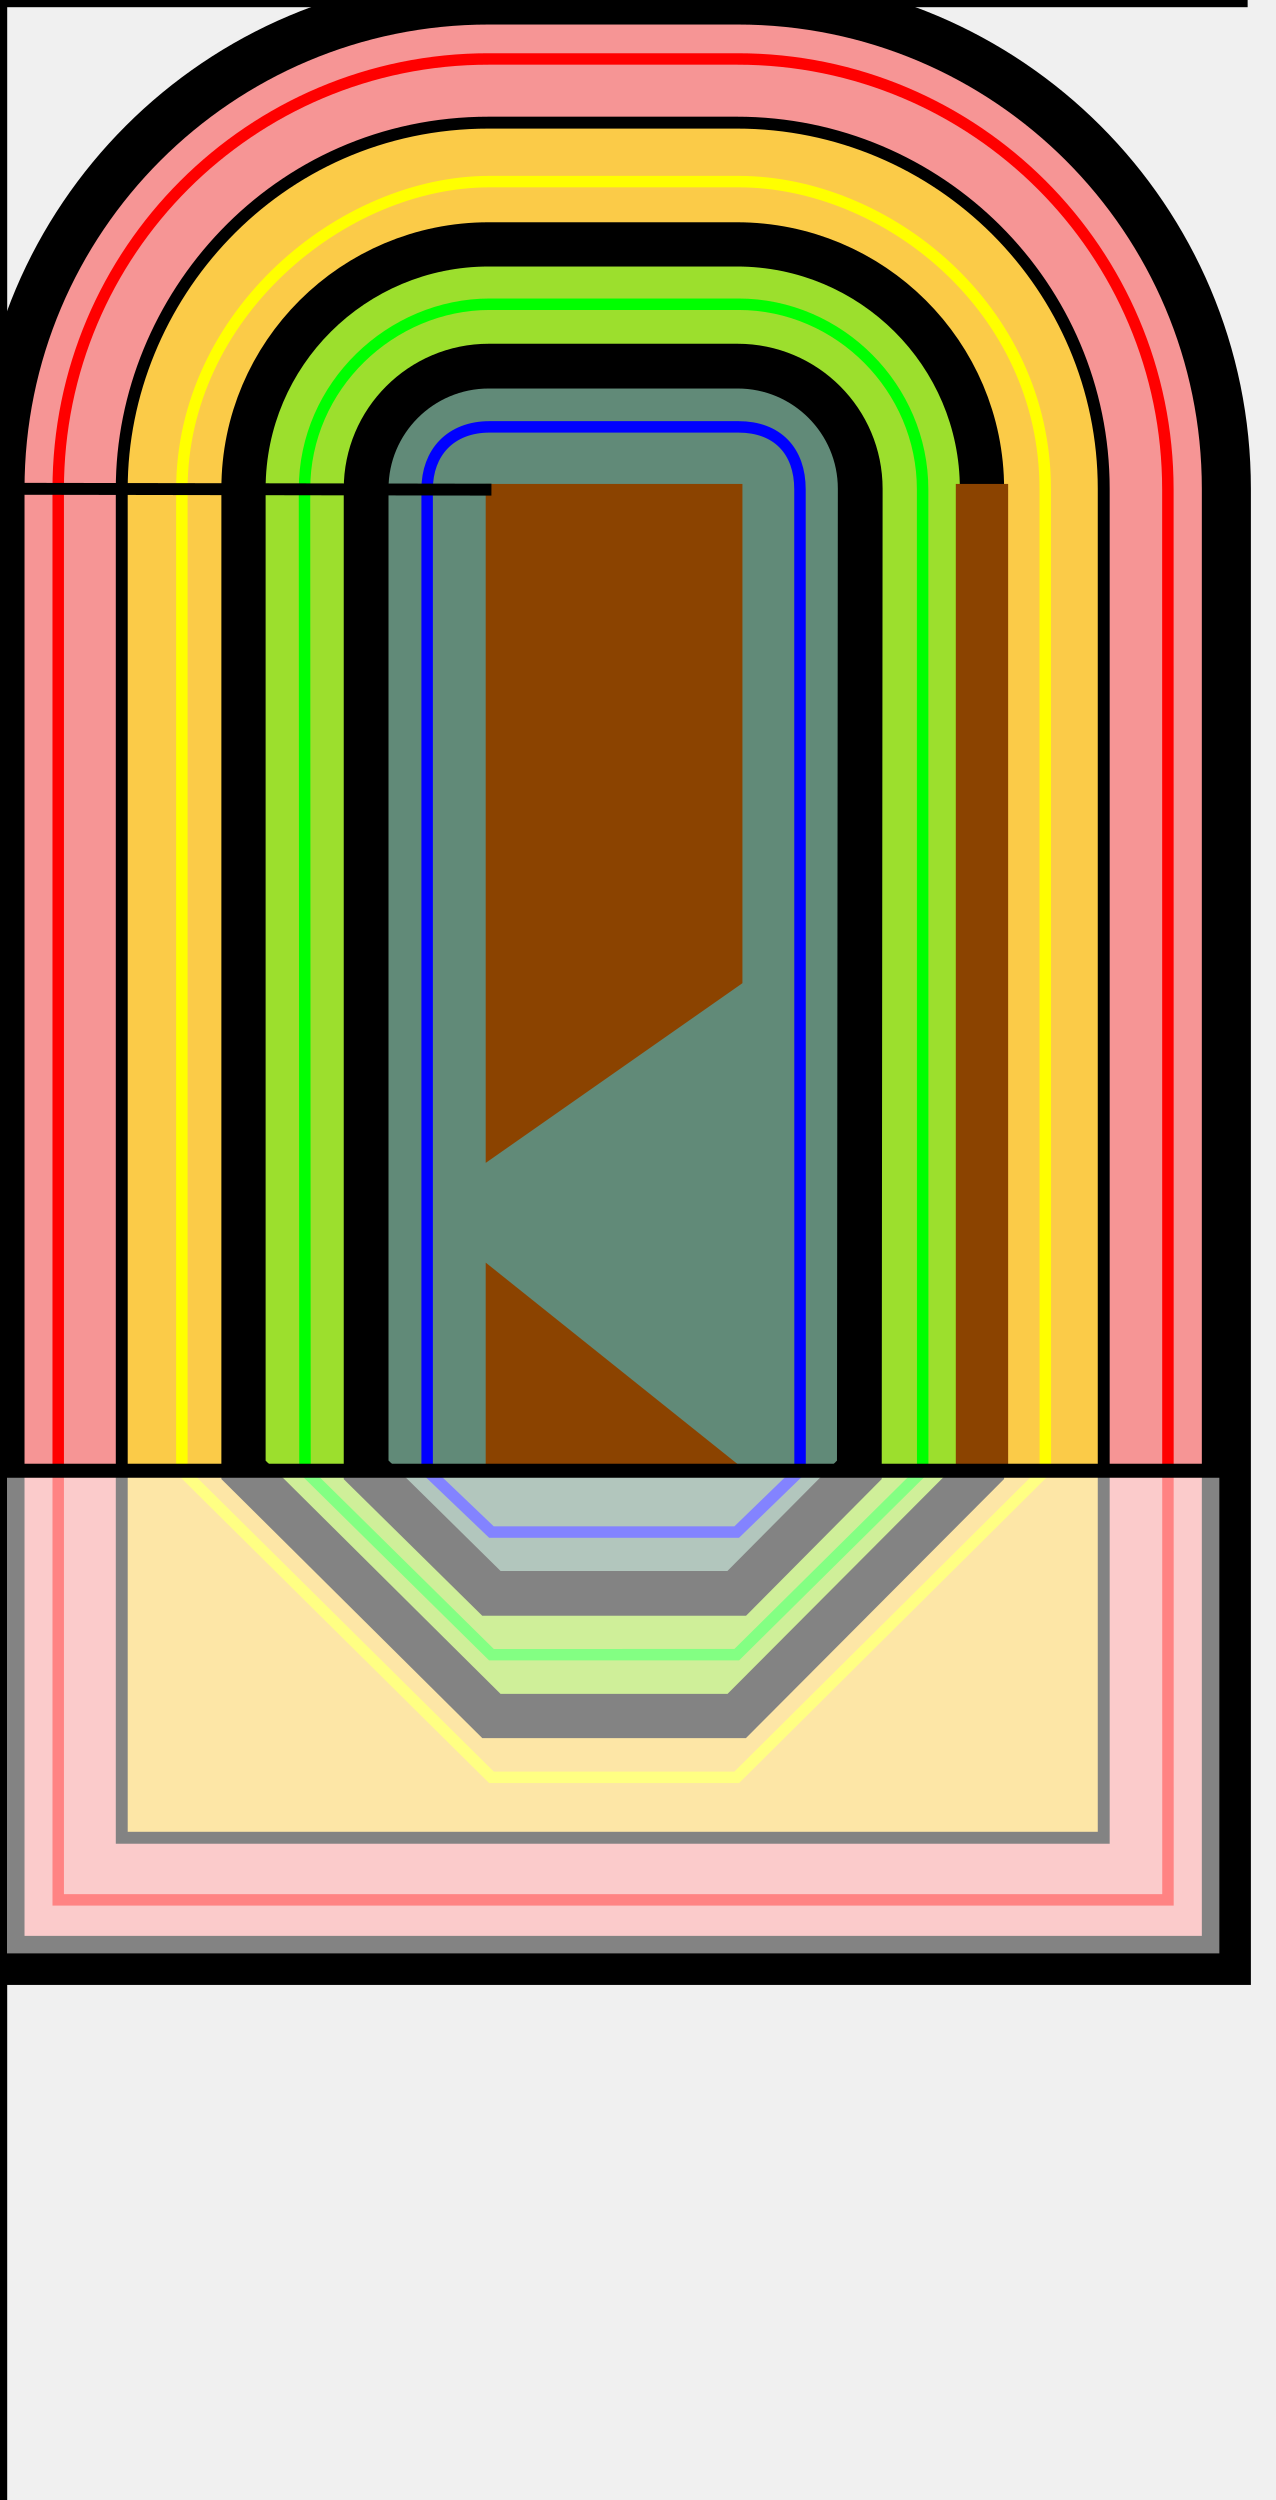
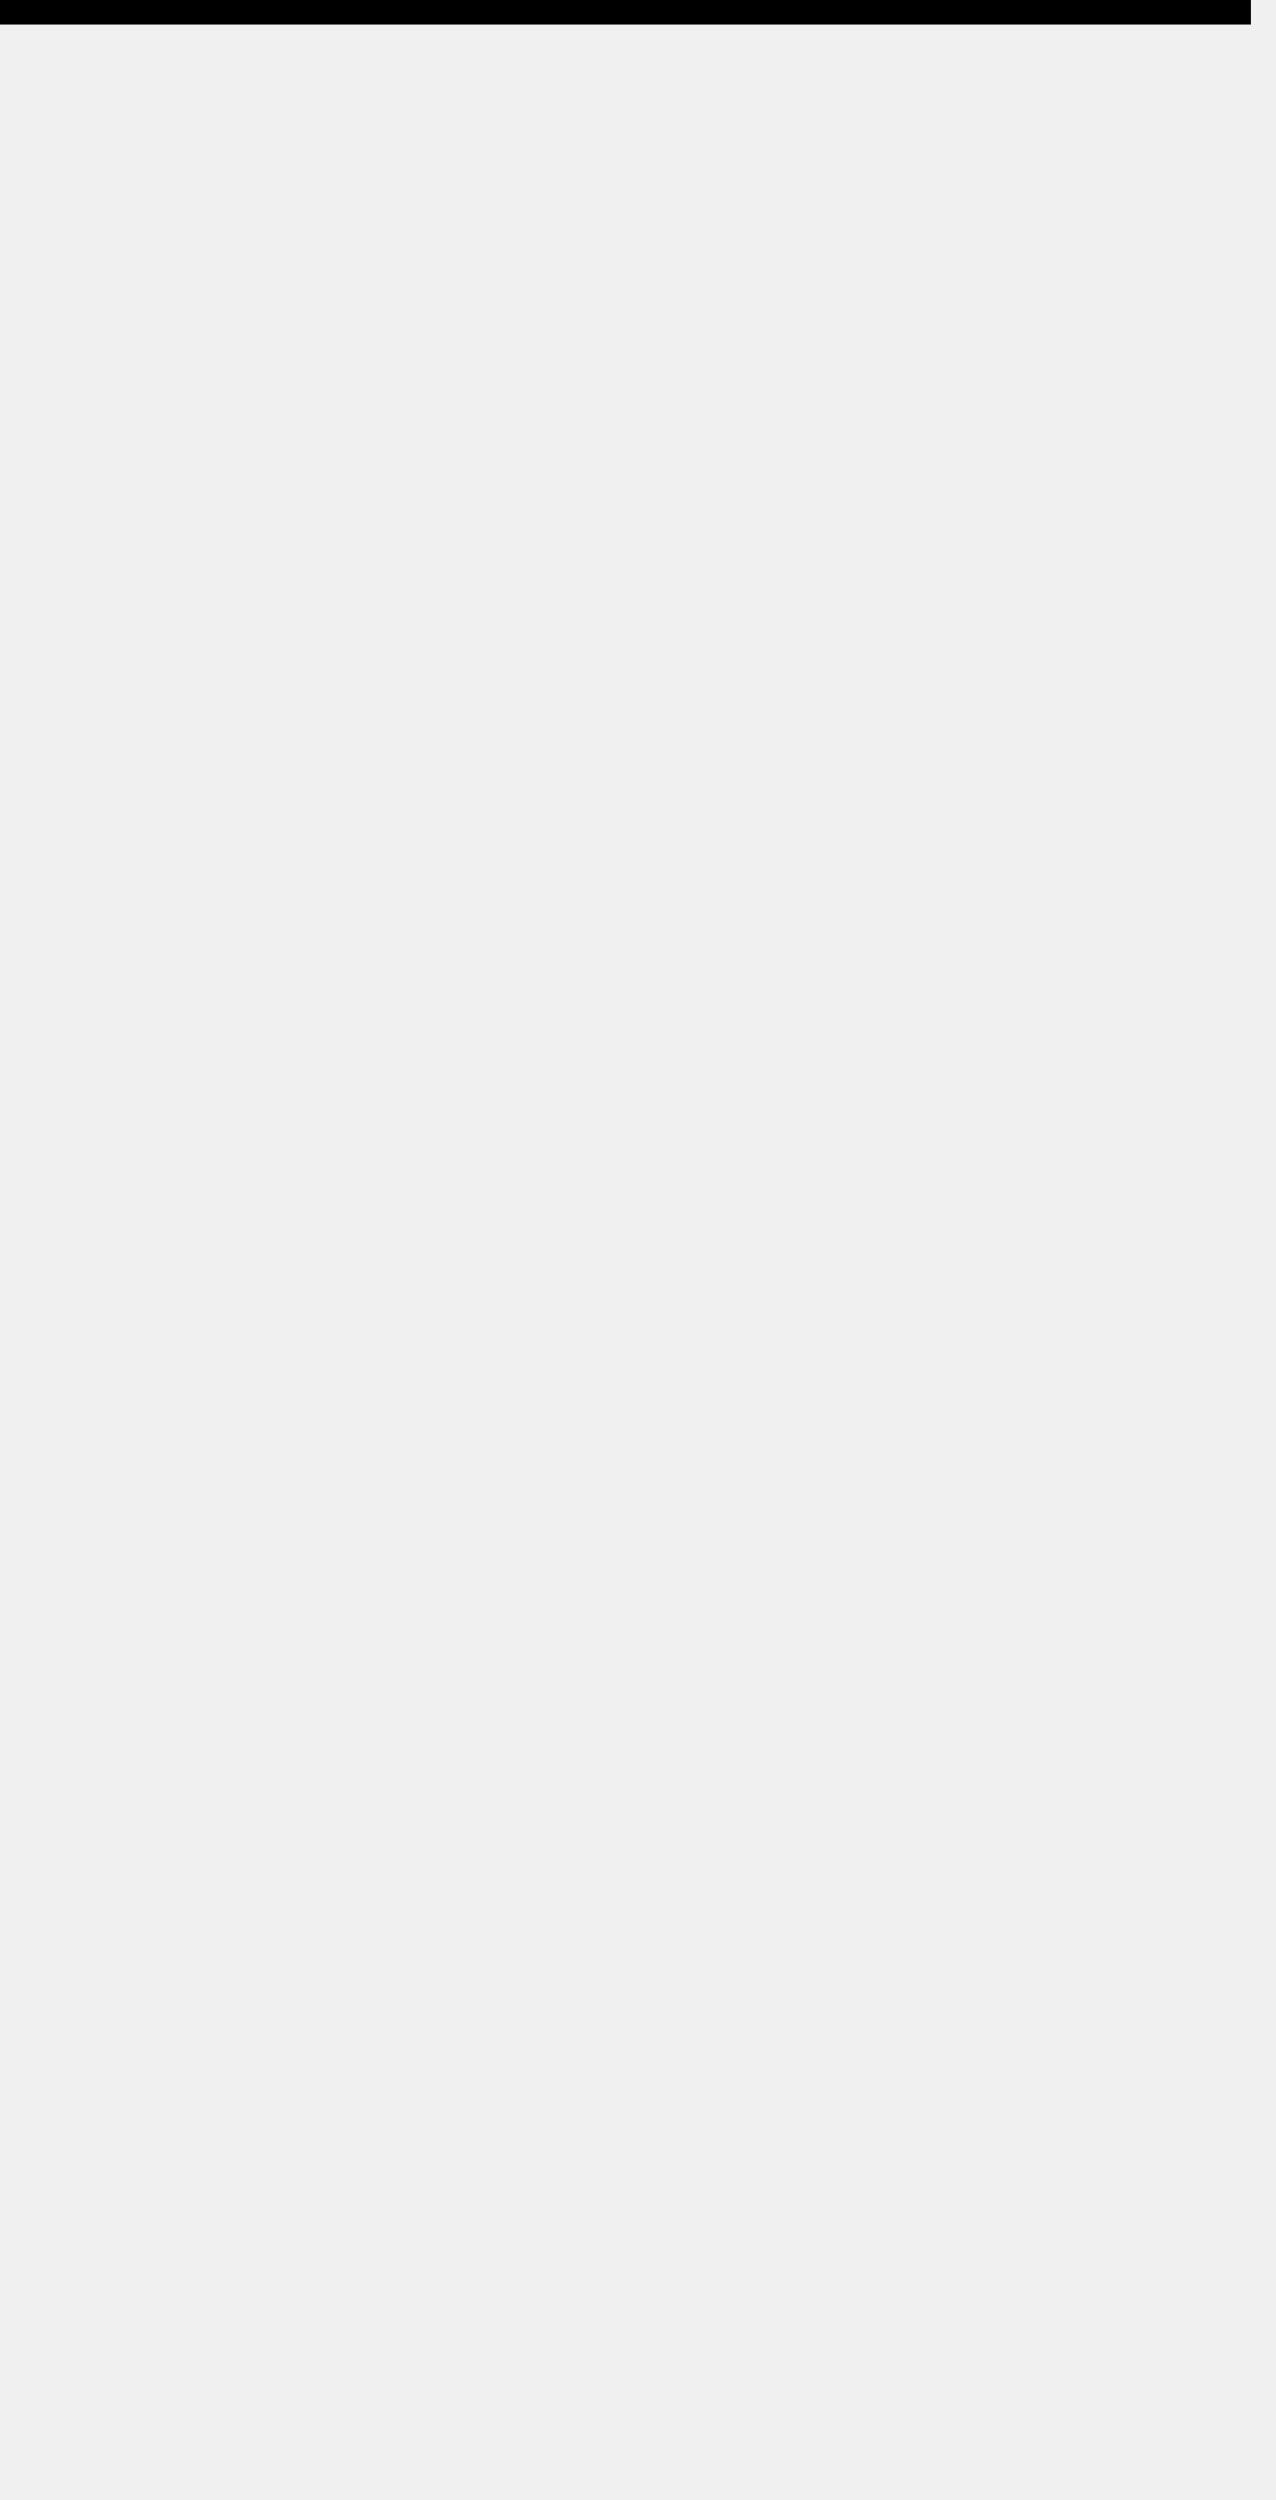
<svg xmlns="http://www.w3.org/2000/svg" width="3169.92mm" height="6213.508mm" version="1.1" id="svg12" viewBox="0 0 3169.92 6213.508">
  <defs id="defs114042" />
  <g id="layer1">
    <g id="g37405">
      <g id="g49900">
-         <path style="font-variation-settings:normal;opacity:1;fill:#ff0000;fill-opacity:0.381;stroke:#000000;stroke-width:121.92;stroke-linecap:butt;stroke-linejoin:miter;stroke-miterlimit:4;stroke-dasharray:none;stroke-dashoffset:0;stroke-opacity:1;stop-color:#000000;stop-opacity:1" d="M 0,1214.788 C 0,543.879 543.879,0 1214.788,0 H 1833.212 C 2504.121,0 3048,543.879 3048,1214.788 V 4872.38 H 0 Z" id="path10282" nom="Chemin_exterieur" />
-         <path style="font-variation-settings:normal;opacity:1;vector-effect:none;fill:#ffff00;fill-opacity:0.514;stroke:#000000;stroke-width:29.6;stroke-linecap:butt;stroke-linejoin:miter;stroke-miterlimit:4;stroke-dasharray:none;stroke-dashoffset:0;stroke-opacity:1;-inkscape-stroke:none;stop-color:#000000;stop-opacity:1" d="M 302.594,1214.788 C 302.594,743.079 683.901,304.8 1214.788,304.8 H 1831.006 C 2334.584,304.8 2743.2,712.281 2743.2,1214.788 V 4567.58 H 302.594 Z" id="path111135" nom="Chemin_RY" />
-         <path style="font-variation-settings:normal;fill:#00ff00;fill-opacity:0.381;stroke:#000000;stroke-width:109.985;stroke-linecap:butt;stroke-linejoin:miter;stroke-miterlimit:4;stroke-dasharray:none;stroke-dashoffset:0;stroke-opacity:1;stop-color:#000000" d="M 605.188,3653.18 V 1214.788 C 605.188,879.334 878.115,607.394 1214.788,607.394 L 1831.006,607.394 C 2167.679,607.394 2440.606,879.334 2440.606,1214.788 V 3653.18 L 1831.011,4264.989 1221.401,4264.991 Z" id="path11016-7" nom="Chemin_YG" />
-         <path id="path10273" style="fill:#0000f2;fill-opacity:0.381;stroke:#000000;stroke-width:111.252;stroke-dasharray:none;stroke-opacity:1" d="M 909.98,3653.18 909.988,1214.788 C 909.989,1046.452 1046.452,909.988 1214.788,909.988 L 1833.212,909.988 C 2001.548,909.988 2138.012,1046.452 2138.012,1214.788 L 2135.81,3653.18 1831.011,3960.189 1221.401,3960.191 Z" nom="Chemin_BG" />
-         <path id="path55295-9-1-9-4-7" style="font-variation-settings:normal;fill:#8b4300;fill-opacity:1;stroke:#8b4300;stroke-width:28.484;stroke-linecap:butt;stroke-linejoin:miter;stroke-miterlimit:4;stroke-dasharray:none;stroke-dashoffset:0;stroke-opacity:1;stop-color:#000000" d="M 1221.401,3167.7 1831.011,3655.388 1221.401,3655.39 Z" nom="Petit_mur" />
-         <path id="path55295-9-1-9-4" style="font-variation-settings:normal;fill:#8b4300;fill-opacity:1;stroke:#8b4300;stroke-width:28.484;stroke-linecap:butt;stroke-linejoin:miter;stroke-miterlimit:4;stroke-dasharray:none;stroke-dashoffset:0;stroke-opacity:1;stop-color:#000000" d="M 1221.401,1216.983 H 1831.006 V 2436.18 L 1221.401,2862.901 Z" nom="Grand_Mur" />
-         <path id="path55295-9-1-9-4-8" style="font-variation-settings:normal;fill:#8b4300;fill-opacity:1;stroke:#8b4300;stroke-width:28.484;stroke-linecap:butt;stroke-linejoin:miter;stroke-miterlimit:4;stroke-dasharray:none;stroke-dashoffset:0;stroke-opacity:1;stop-color:#000000" d="M 2389.802,1216.983 H 2491.395 V 3655.39 H 2389.802 Z" nom="2par4" />
-         <path id="path55295" style="font-variation-settings:normal;fill:none;fill-opacity:1;stroke:#ff0000;stroke-width:28.484;stroke-linecap:butt;stroke-linejoin:miter;stroke-miterlimit:4;stroke-dasharray:none;stroke-dashoffset:0;stroke-opacity:1;stop-color:#000000" d="M 144.666,1216.214 C 144.666,625.457 623.572,146.551 1214.329,146.551 H 1832.753 C 2423.51,146.551 2902.416,625.457 2902.645,1216.214 L 2902.874,4721.885 H 144.666 Z" nom="Chemin_rouge" />
-         <path id="path55295-9" style="font-variation-settings:normal;fill:none;fill-opacity:1;stroke:#ffff00;stroke-width:28.484;stroke-linecap:butt;stroke-linejoin:miter;stroke-miterlimit:4;stroke-dasharray:none;stroke-dashoffset:0;stroke-opacity:1;stop-color:#000000" d="M 452.016,1216.204 C 452.016,783.499 848.358,451.351 1216.88,451.351 H 1835.304 C 2200.098,451.351 2597.846,763.262 2597.846,1216.205 L 2598.075,3655.085 1831.011,4417.389 1221.401,4417.391 452.016,3655.085 Z" nom="Chemin_jaune" />
-         <path id="path55295-9-1" style="font-variation-settings:normal;fill:none;fill-opacity:1;stroke:#00ff00;stroke-width:28.484;stroke-linecap:butt;stroke-linejoin:miter;stroke-miterlimit:4;stroke-dasharray:none;stroke-dashoffset:0;stroke-opacity:1;stop-color:#000000" d="M 756.815,1216.215 C 756.691,958.141 973.042,756.151 1216.879,756.151 H 1835.303 C 2085.634,756.151 2293.045,964.591 2293.045,1216.215 L 2293.274,3655.086 1831.011,4112.589 1221.401,4112.591 757.995,3655.39 Z" nom="Chemin_vert" />
-         <path id="path55295-9-1-9" style="font-variation-settings:normal;fill:none;fill-opacity:1;stroke:#0000ff;stroke-width:28.484;stroke-linecap:butt;stroke-linejoin:miter;stroke-miterlimit:4;stroke-dasharray:none;stroke-dashoffset:0;stroke-opacity:1;stop-color:#000000" d="M 1061.621,1216.211 C 1061.621,1124.911 1119.632,1060.954 1216.89,1060.954 H 1835.314 C 1931.999,1060.954 1988.251,1120.807 1988.251,1216.213 L 1988.48,3655.085 1831.011,3807.789 1221.401,3807.791 1061.621,3655.085 Z" nom="Chemin_bleu" />
-         <path style="font-variation-settings:normal;fill:none;fill-opacity:1;stroke:#000000;stroke-width:35.779;stroke-linecap:butt;stroke-linejoin:miter;stroke-miterlimit:4;stroke-dasharray:none;stroke-dashoffset:0;stroke-opacity:1;stop-color:#000000" d="M 0,6256.663 V 0 H 3100.887" id="path49914-3" nom="plan" />
-         <rect style="fill:#ffffff;fill-opacity:0.514;stroke:#000000;stroke-width:34.834;stroke-dasharray:none;stroke-opacity:1" id="rect103225" width="3047.999" height="1216.991" x="0" y="3655.389" />
-         <path style="font-variation-settings:normal;opacity:1;vector-effect:none;fill:none;fill-opacity:1;stroke:#000000;stroke-width:29.6;stroke-linecap:butt;stroke-linejoin:miter;stroke-miterlimit:4;stroke-dasharray:none;stroke-dashoffset:0;stroke-opacity:1;-inkscape-stroke:none;stop-color:#000000;stop-opacity:1" d="M 0,1214.788 1221.401,1216.983" id="path304" nom="Depart" />
+         <path style="font-variation-settings:normal;opacity:1;fill:#ff0000;fill-opacity:0.381;stroke:#000000;stroke-width:121.92;stroke-linecap:butt;stroke-linejoin:miter;stroke-miterlimit:4;stroke-dasharray:none;stroke-dashoffset:0;stroke-opacity:1;stop-color:#000000;stop-opacity:1" d="m 0,-3657.592 c 0,-670.909 543.879,-1214.788 1214.788,-1214.788 h 618.424 c 670.909,0 1214.788,543.879 1214.788,1214.788 V 0 H 0 Z" id="path10282" nom="Chemin_exterieur" />
+         <path style="font-variation-settings:normal;opacity:1;vector-effect:none;fill:#ffff00;fill-opacity:0.514;stroke:#000000;stroke-width:29.6;stroke-linecap:butt;stroke-linejoin:miter;stroke-miterlimit:4;stroke-dasharray:none;stroke-dashoffset:0;stroke-opacity:1;-inkscape-stroke:none;stop-color:#000000;stop-opacity:1" d="m 302.594,-3657.592 c 0.575,-471.708 381.307,-909.988 912.194,-909.988 h 616.218 c 503.578,0 912.194,407.481 912.194,909.988 l 7.264,2440.297 -919.453,914.705 H 1221.401 L 299.618,-1217.295 Z" id="path111135" nom="Chemin_RY" />
+         <path style="font-variation-settings:normal;fill:#00ff00;fill-opacity:0.381;stroke:#000000;stroke-width:109.985;stroke-linecap:butt;stroke-linejoin:miter;stroke-miterlimit:4;stroke-dasharray:none;stroke-dashoffset:0;stroke-opacity:1;stop-color:#000000" d="m 605.188,-1219.2 v -2438.392 c 0,-335.454 272.927,-607.394 609.6,-607.394 l 616.218,1e-4 c 336.673,0 609.6,271.94 609.6,607.394 V -1219.2 l -609.595,611.809 -609.61,0.002 z" id="path11016-7" nom="Chemin_YG" />
+         <path id="path10273" style="fill:#0000f2;fill-opacity:0.381;stroke:#000000;stroke-width:111.252;stroke-dasharray:none;stroke-opacity:1" d="m 909.98,-1219.2 0.01,-2438.392 c 5e-4,-168.336 136.463,-304.8 304.8,-304.8 l 618.424,1e-4 c 168.336,0 304.8,136.464 304.8,304.8 l -2.202,2438.392 -304.799,307.009 -609.61,0.002 z" nom="Chemin_BG" />
+         <path id="path55295-9-1-9-4-7" style="font-variation-settings:normal;fill:#8b4300;fill-opacity:1;stroke:#8b4300;stroke-width:28.484;stroke-linecap:butt;stroke-linejoin:miter;stroke-miterlimit:4;stroke-dasharray:none;stroke-dashoffset:0;stroke-opacity:1;stop-color:#000000" d="m 1221.401,-1704.68 609.61,487.688 h -609.61 z" nom="Petit_mur" />
+         <path id="path55295-9-1-9-4" style="font-variation-settings:normal;fill:#8b4300;fill-opacity:1;stroke:#8b4300;stroke-width:28.484;stroke-linecap:butt;stroke-linejoin:miter;stroke-miterlimit:4;stroke-dasharray:none;stroke-dashoffset:0;stroke-opacity:1;stop-color:#000000" d="m 1221.401,-3655.398 h 609.605 v 1219.198 l -609.605,426.72 z" nom="Grand_Mur" />
+         <path id="path55295-9-1-9-4-8" style="font-variation-settings:normal;fill:#8b4300;fill-opacity:1;stroke:#8b4300;stroke-width:28.484;stroke-linecap:butt;stroke-linejoin:miter;stroke-miterlimit:4;stroke-dasharray:none;stroke-dashoffset:0;stroke-opacity:1;stop-color:#000000" d="m 2389.802,-3655.398 h 101.593 v 2438.407 h -101.593 z" nom="2par4" />
+         <path id="path55295" style="font-variation-settings:normal;fill:none;fill-opacity:1;stroke:#ff0000;stroke-width:28.484;stroke-linecap:butt;stroke-linejoin:miter;stroke-miterlimit:4;stroke-dasharray:none;stroke-dashoffset:0;stroke-opacity:1;stop-color:#000000" d="m 144.666,-3656.166 c 0,-590.758 478.906,-1069.663 1069.663,-1069.663 h 618.424 c 590.757,0 1069.663,478.906 1069.892,1069.663 l -152.181,2438.871 -919.453,914.705 H 1221.401 L 299.618,-1217.295 144.666,-1816.11 Z" nom="Chemin_rouge" />
+         <path id="path55295-9" style="font-variation-settings:normal;fill:none;fill-opacity:1;stroke:#ffff00;stroke-width:28.484;stroke-linecap:butt;stroke-linejoin:miter;stroke-miterlimit:4;stroke-dasharray:none;stroke-dashoffset:0;stroke-opacity:1;stop-color:#000000" d="m 452.016,-3656.176 c 0,-432.705 396.342,-764.854 764.864,-764.854 h 618.424 c 364.795,0 762.542,311.911 762.542,764.854 l 152.618,2438.881 -919.453,914.705 H 1221.401 L 299.618,-1217.295 452.016,-1812.248 Z" nom="Chemin_jaune" />
+         <path id="path55295-9-1" style="font-variation-settings:normal;fill:none;fill-opacity:1;stroke:#00ff00;stroke-width:28.484;stroke-linecap:butt;stroke-linejoin:miter;stroke-miterlimit:4;stroke-dasharray:none;stroke-dashoffset:0;stroke-opacity:1;stop-color:#000000" d="m 756.815,-3656.166 c 0,-258.074 216.227,-460.064 460.064,-460.064 h 618.424 c 250.332,0 457.743,208.441 457.743,460.064 l 0.229,2584.832 -462.263,463.942 -609.61,0.002 -613.988,-609.601 149.401,-613.666 z" nom="Chemin_vert" />
+         <path id="path55295-9-1-9" style="font-variation-settings:normal;fill:none;fill-opacity:1;stroke:#0000ff;stroke-width:28.484;stroke-linecap:butt;stroke-linejoin:miter;stroke-miterlimit:4;stroke-dasharray:none;stroke-dashoffset:0;stroke-opacity:1;stop-color:#000000" d="m 1061.621,-3656.17 c 0,-91.3 58.011,-155.257 155.269,-155.257 h 618.424 c 96.684,0 152.937,59.854 152.937,155.26 l 145.67,2438.872 -302.91,305.104 -609.61,-2.7e-4 -309.491,-305.106 149.71,-591.767 z" nom="Chemin_bleu" />
+         <path id="path55295-9-1-9-6" style="font-variation-settings:normal;fill:none;fill-opacity:1;stroke:#8b00ff;stroke-width:28.484;stroke-linecap:butt;stroke-linejoin:miter;stroke-miterlimit:4;stroke-dasharray:none;stroke-dashoffset:0;stroke-opacity:1;stop-color:#000000" d="m 1061.621,-3656.17 c 0,-91.3 58.011,-155.257 155.269,-155.257 h 618.424 c 96.684,0 152.937,59.854 152.937,155.26 l 0.831,1463.859 c -73.284,202.125 -216.901,312.089 -426.779,335.229 h -463.589 c -47.111,0 -41.732,-90.843 -37.093,-142.709 z" nom="Chemin_racourci" />
+         <path style="font-variation-settings:normal;opacity:1;vector-effect:none;fill:none;fill-opacity:1;stroke:#000000;stroke-width:29.6;stroke-linecap:butt;stroke-linejoin:miter;stroke-miterlimit:4;stroke-dasharray:none;stroke-dashoffset:0;stroke-opacity:1;-inkscape-stroke:none;stop-color:#000000;stop-opacity:1" d="m 0,-3657.592 1221.401,2.195" id="path304" nom="Depart" />
+         <path style="fill:none;stroke:#000000;stroke-width:34.8;stroke-opacity:1;stroke-dasharray:34.8, 34.8;stroke-dashoffset:0" d="m 1221.401,-2009.48 v 304.8" id="path3988" nom="construction" />
      </g>
    </g>
  </g>
</svg>
